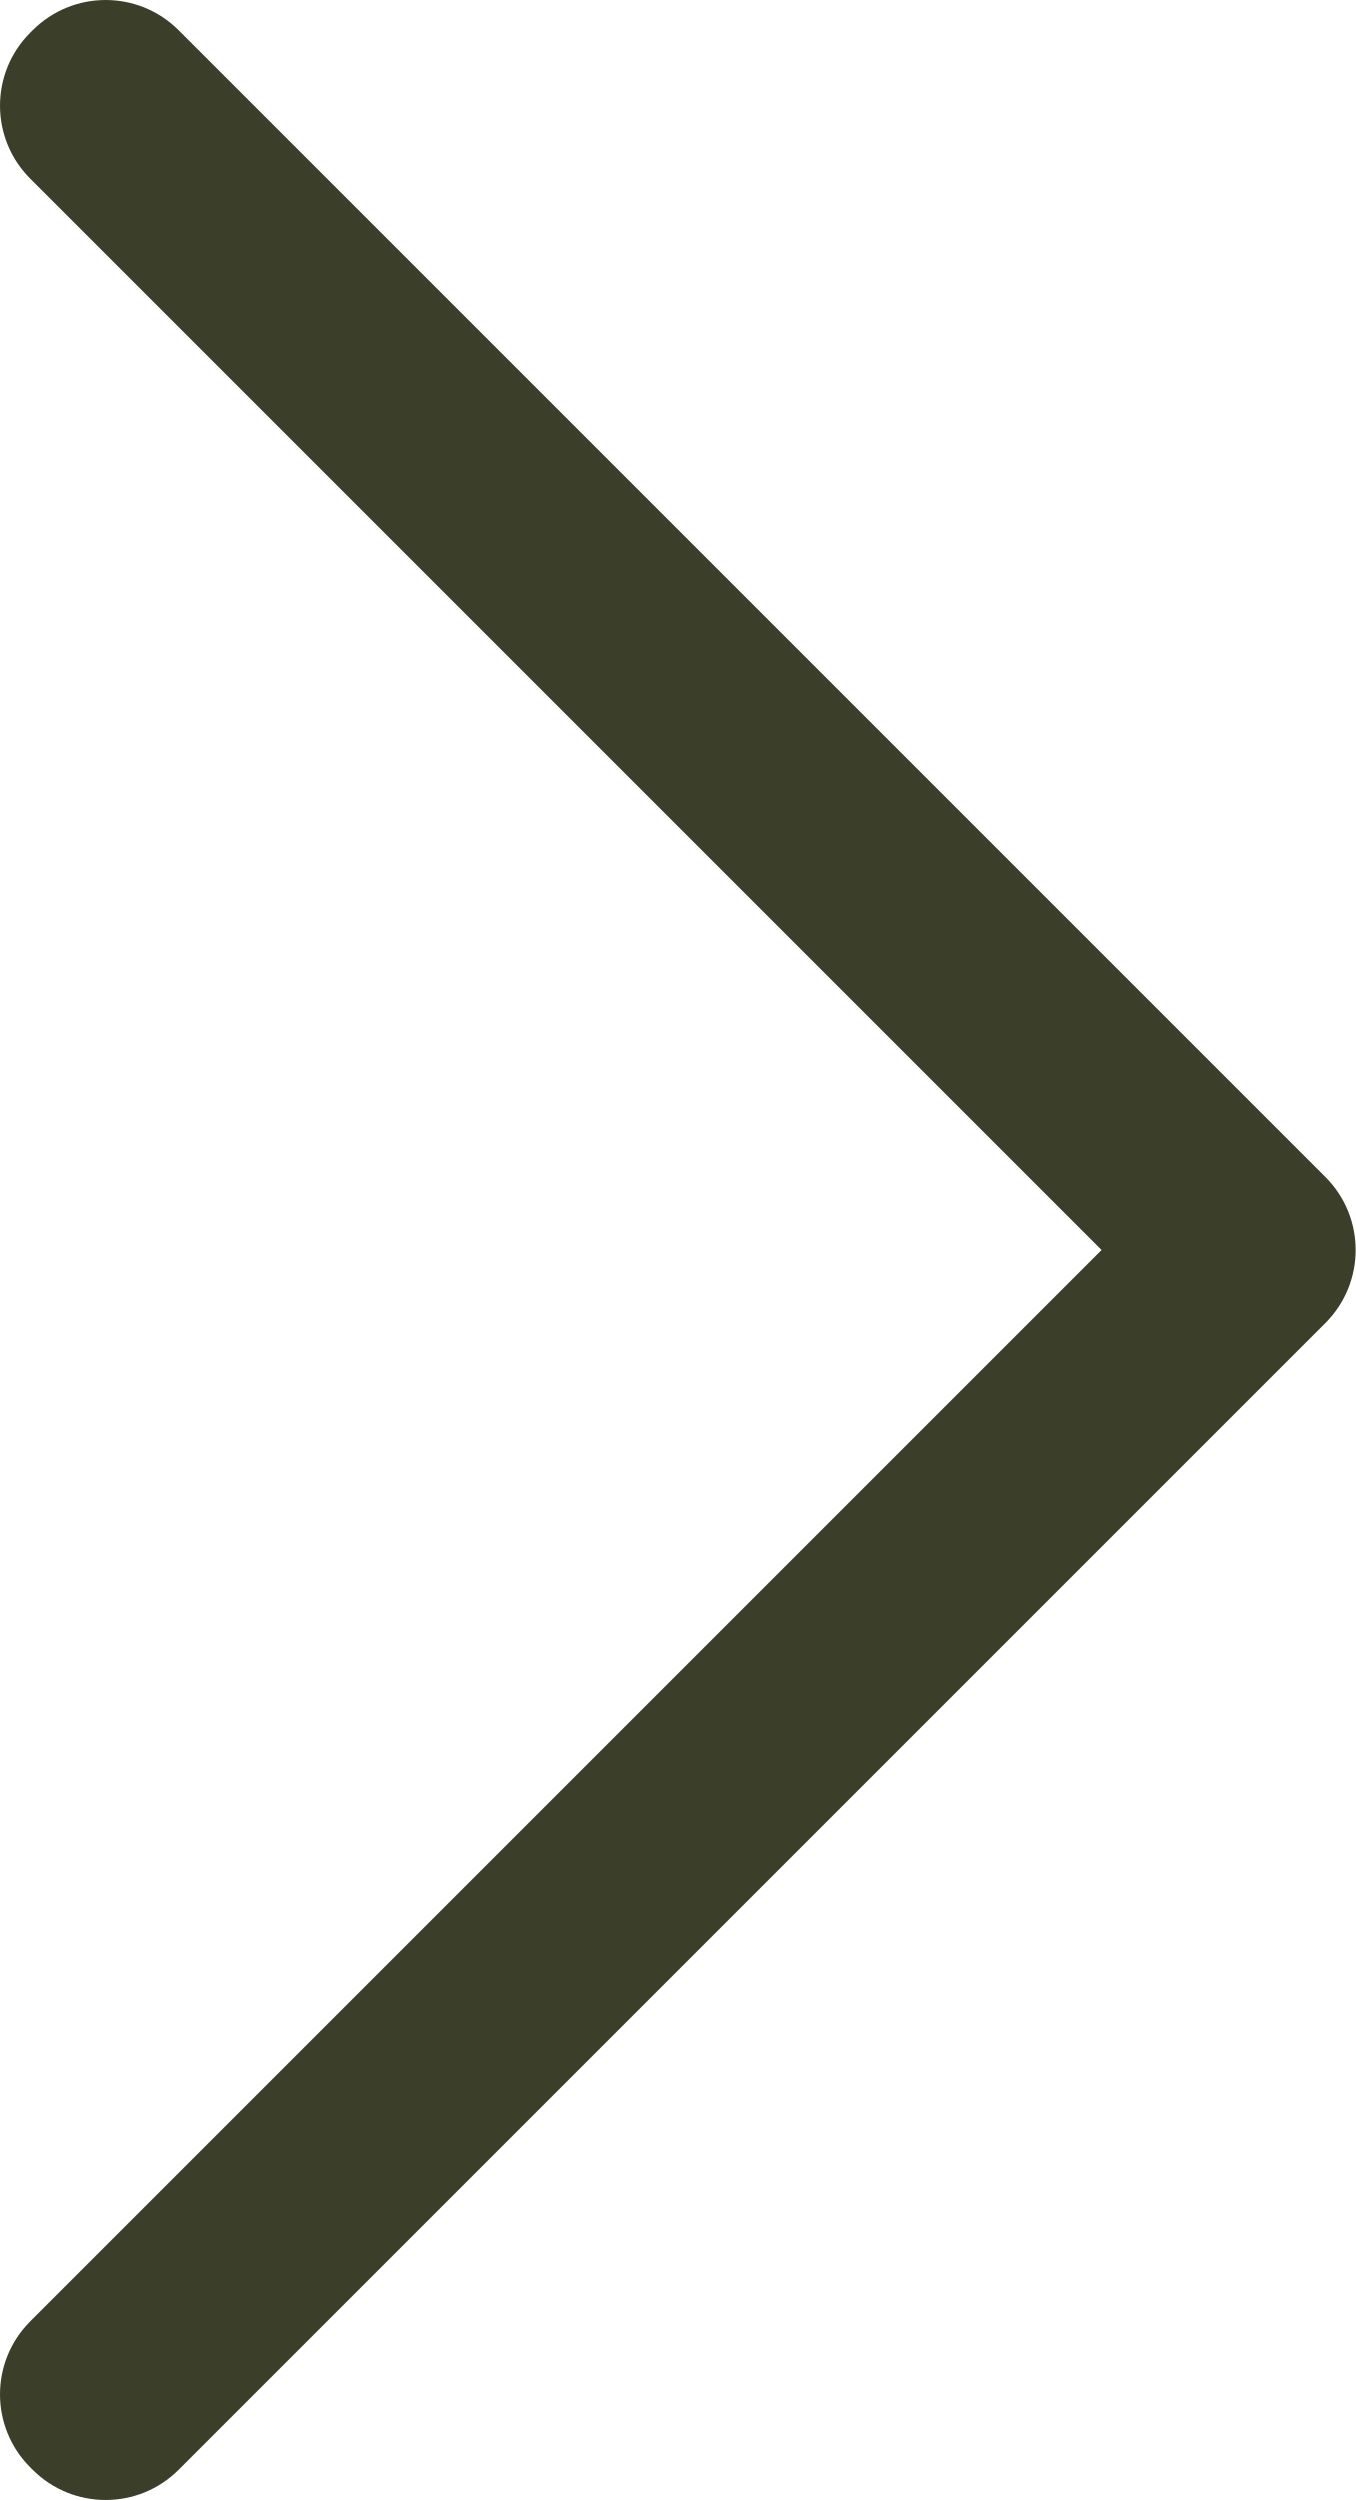
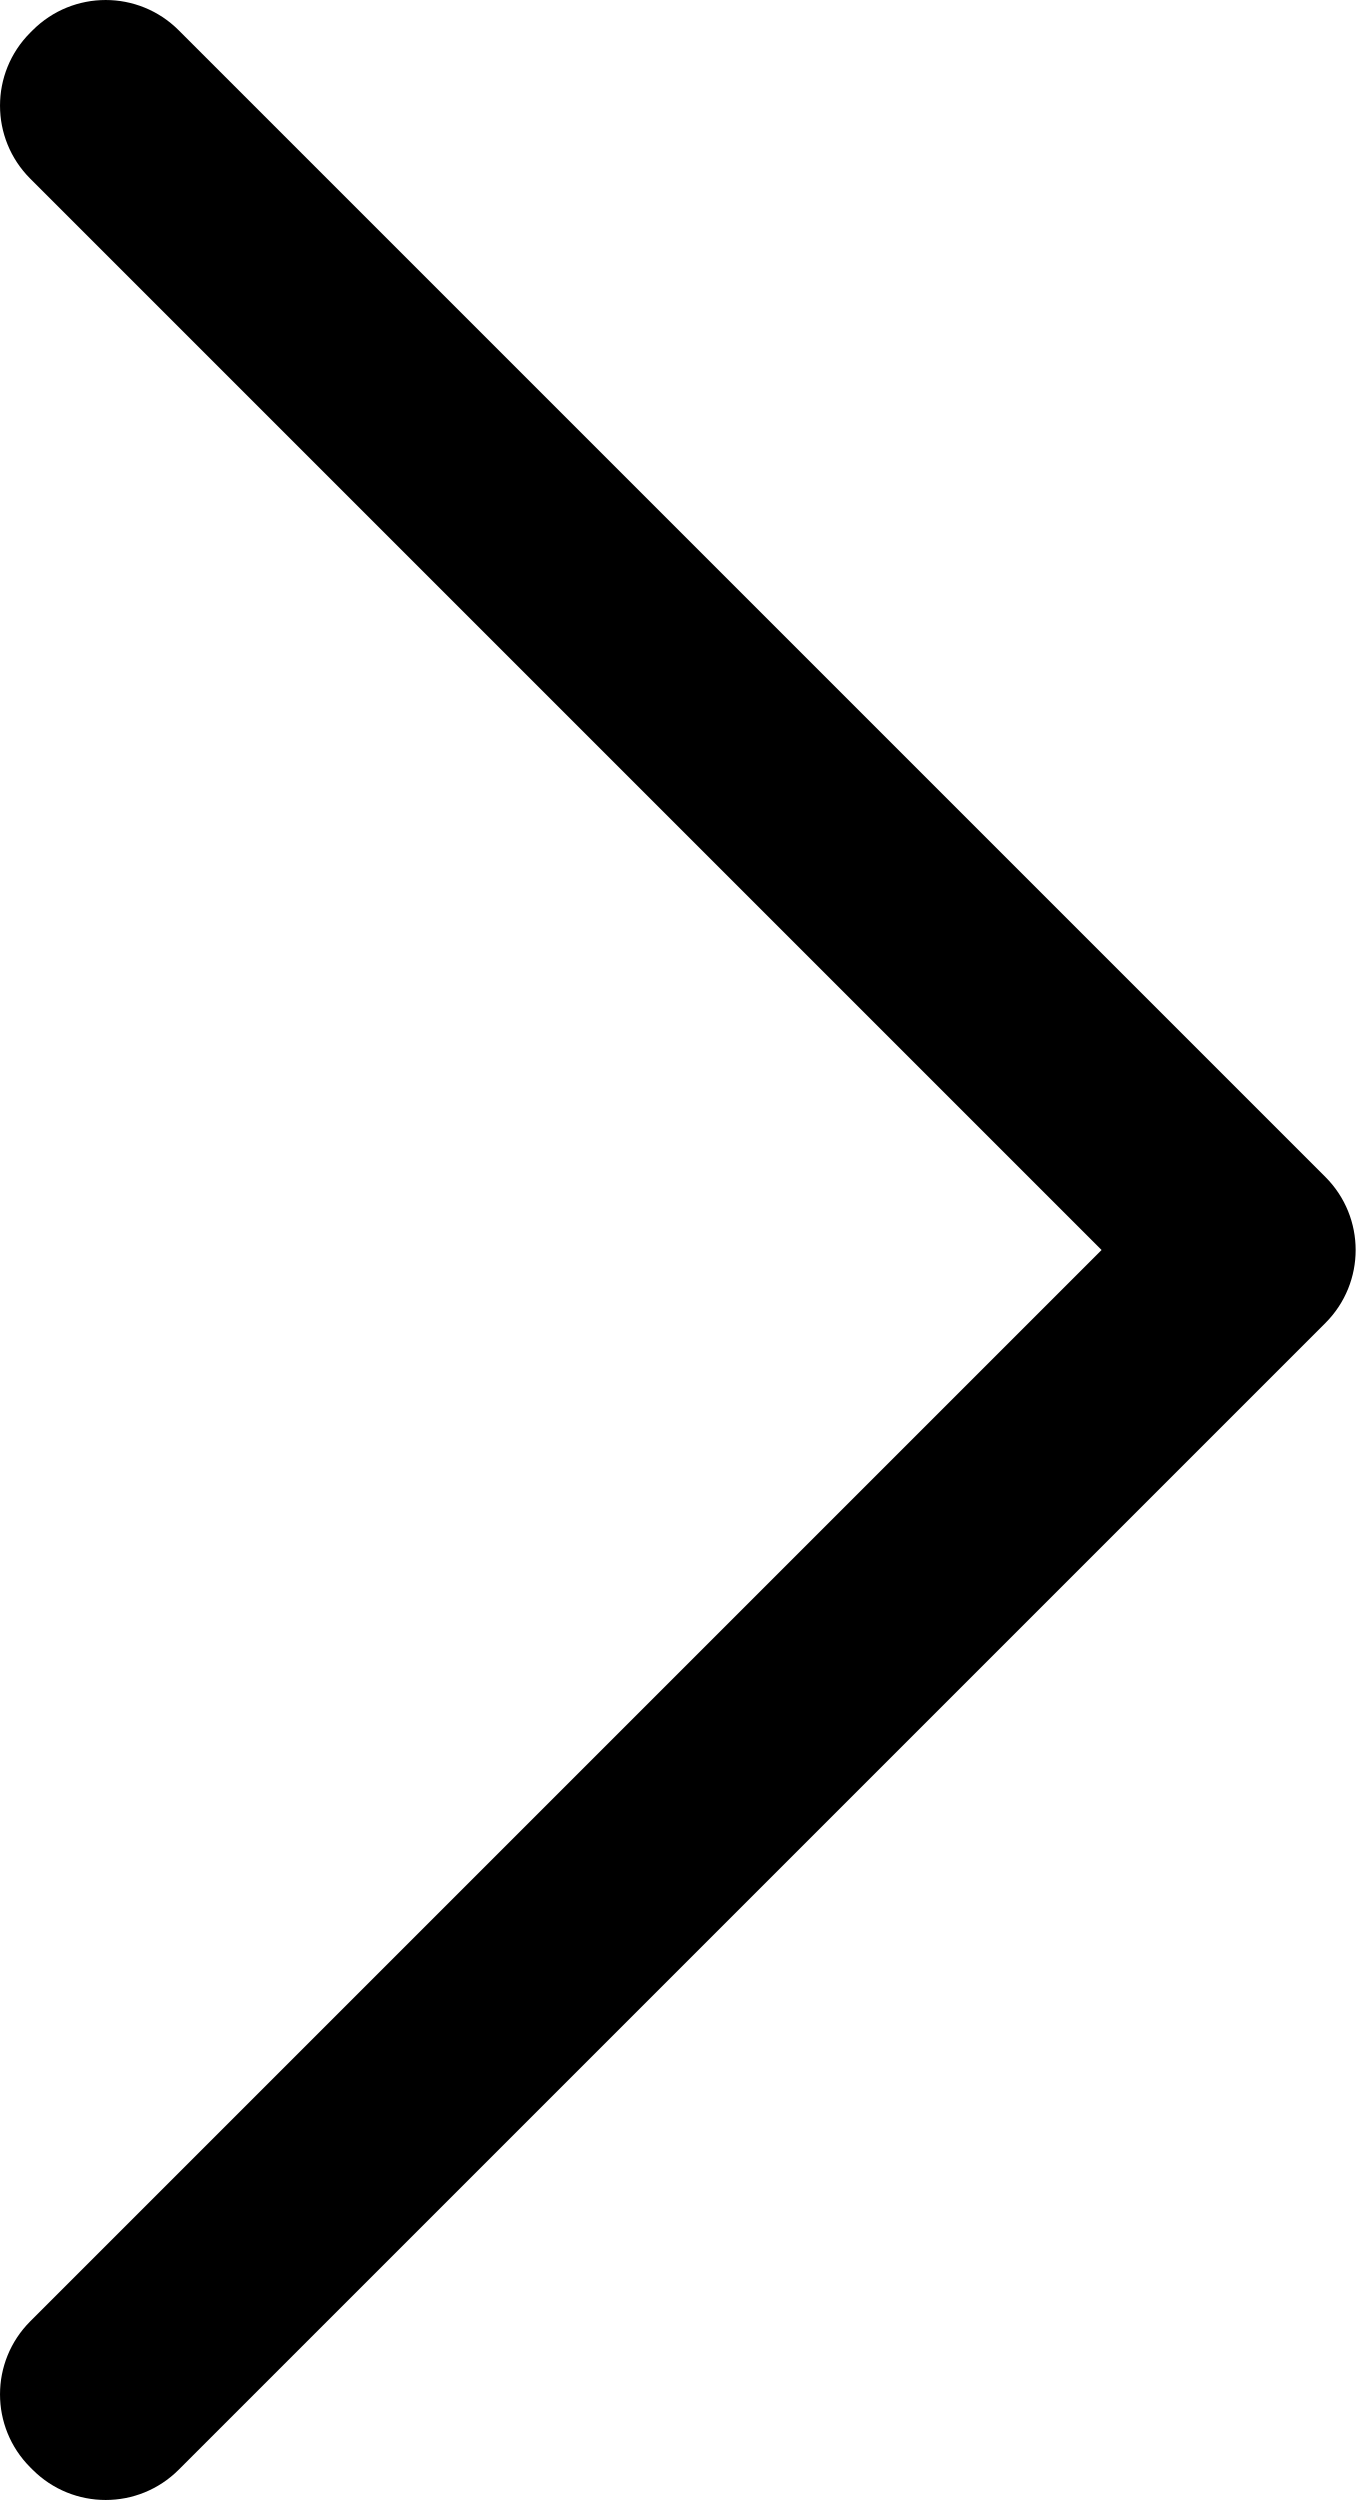
<svg xmlns="http://www.w3.org/2000/svg" id="Layer_1" viewBox="0 0 308.18 568.32">
  <defs>
-     <style>.cls-1{fill:#3b3e29;}</style>
+     <style>.cls-1{fill:currentColor;}</style>
  </defs>
  <path class="cls-1" d="M301.3,300.76L40.62,561.44c-9.17,9.17-24.03,9.17-33.2,0l-.54-.54c-9.17-9.17-9.17-24.03,0-33.2l243.54-243.54L6.88,40.62C-2.29,31.45-2.29,16.59,6.88,7.42l.54-.54C16.59-2.29,31.45-2.29,40.62,6.88L301.3,267.56c9.17,9.17,9.17,24.03,0,33.2Z" />
</svg>
